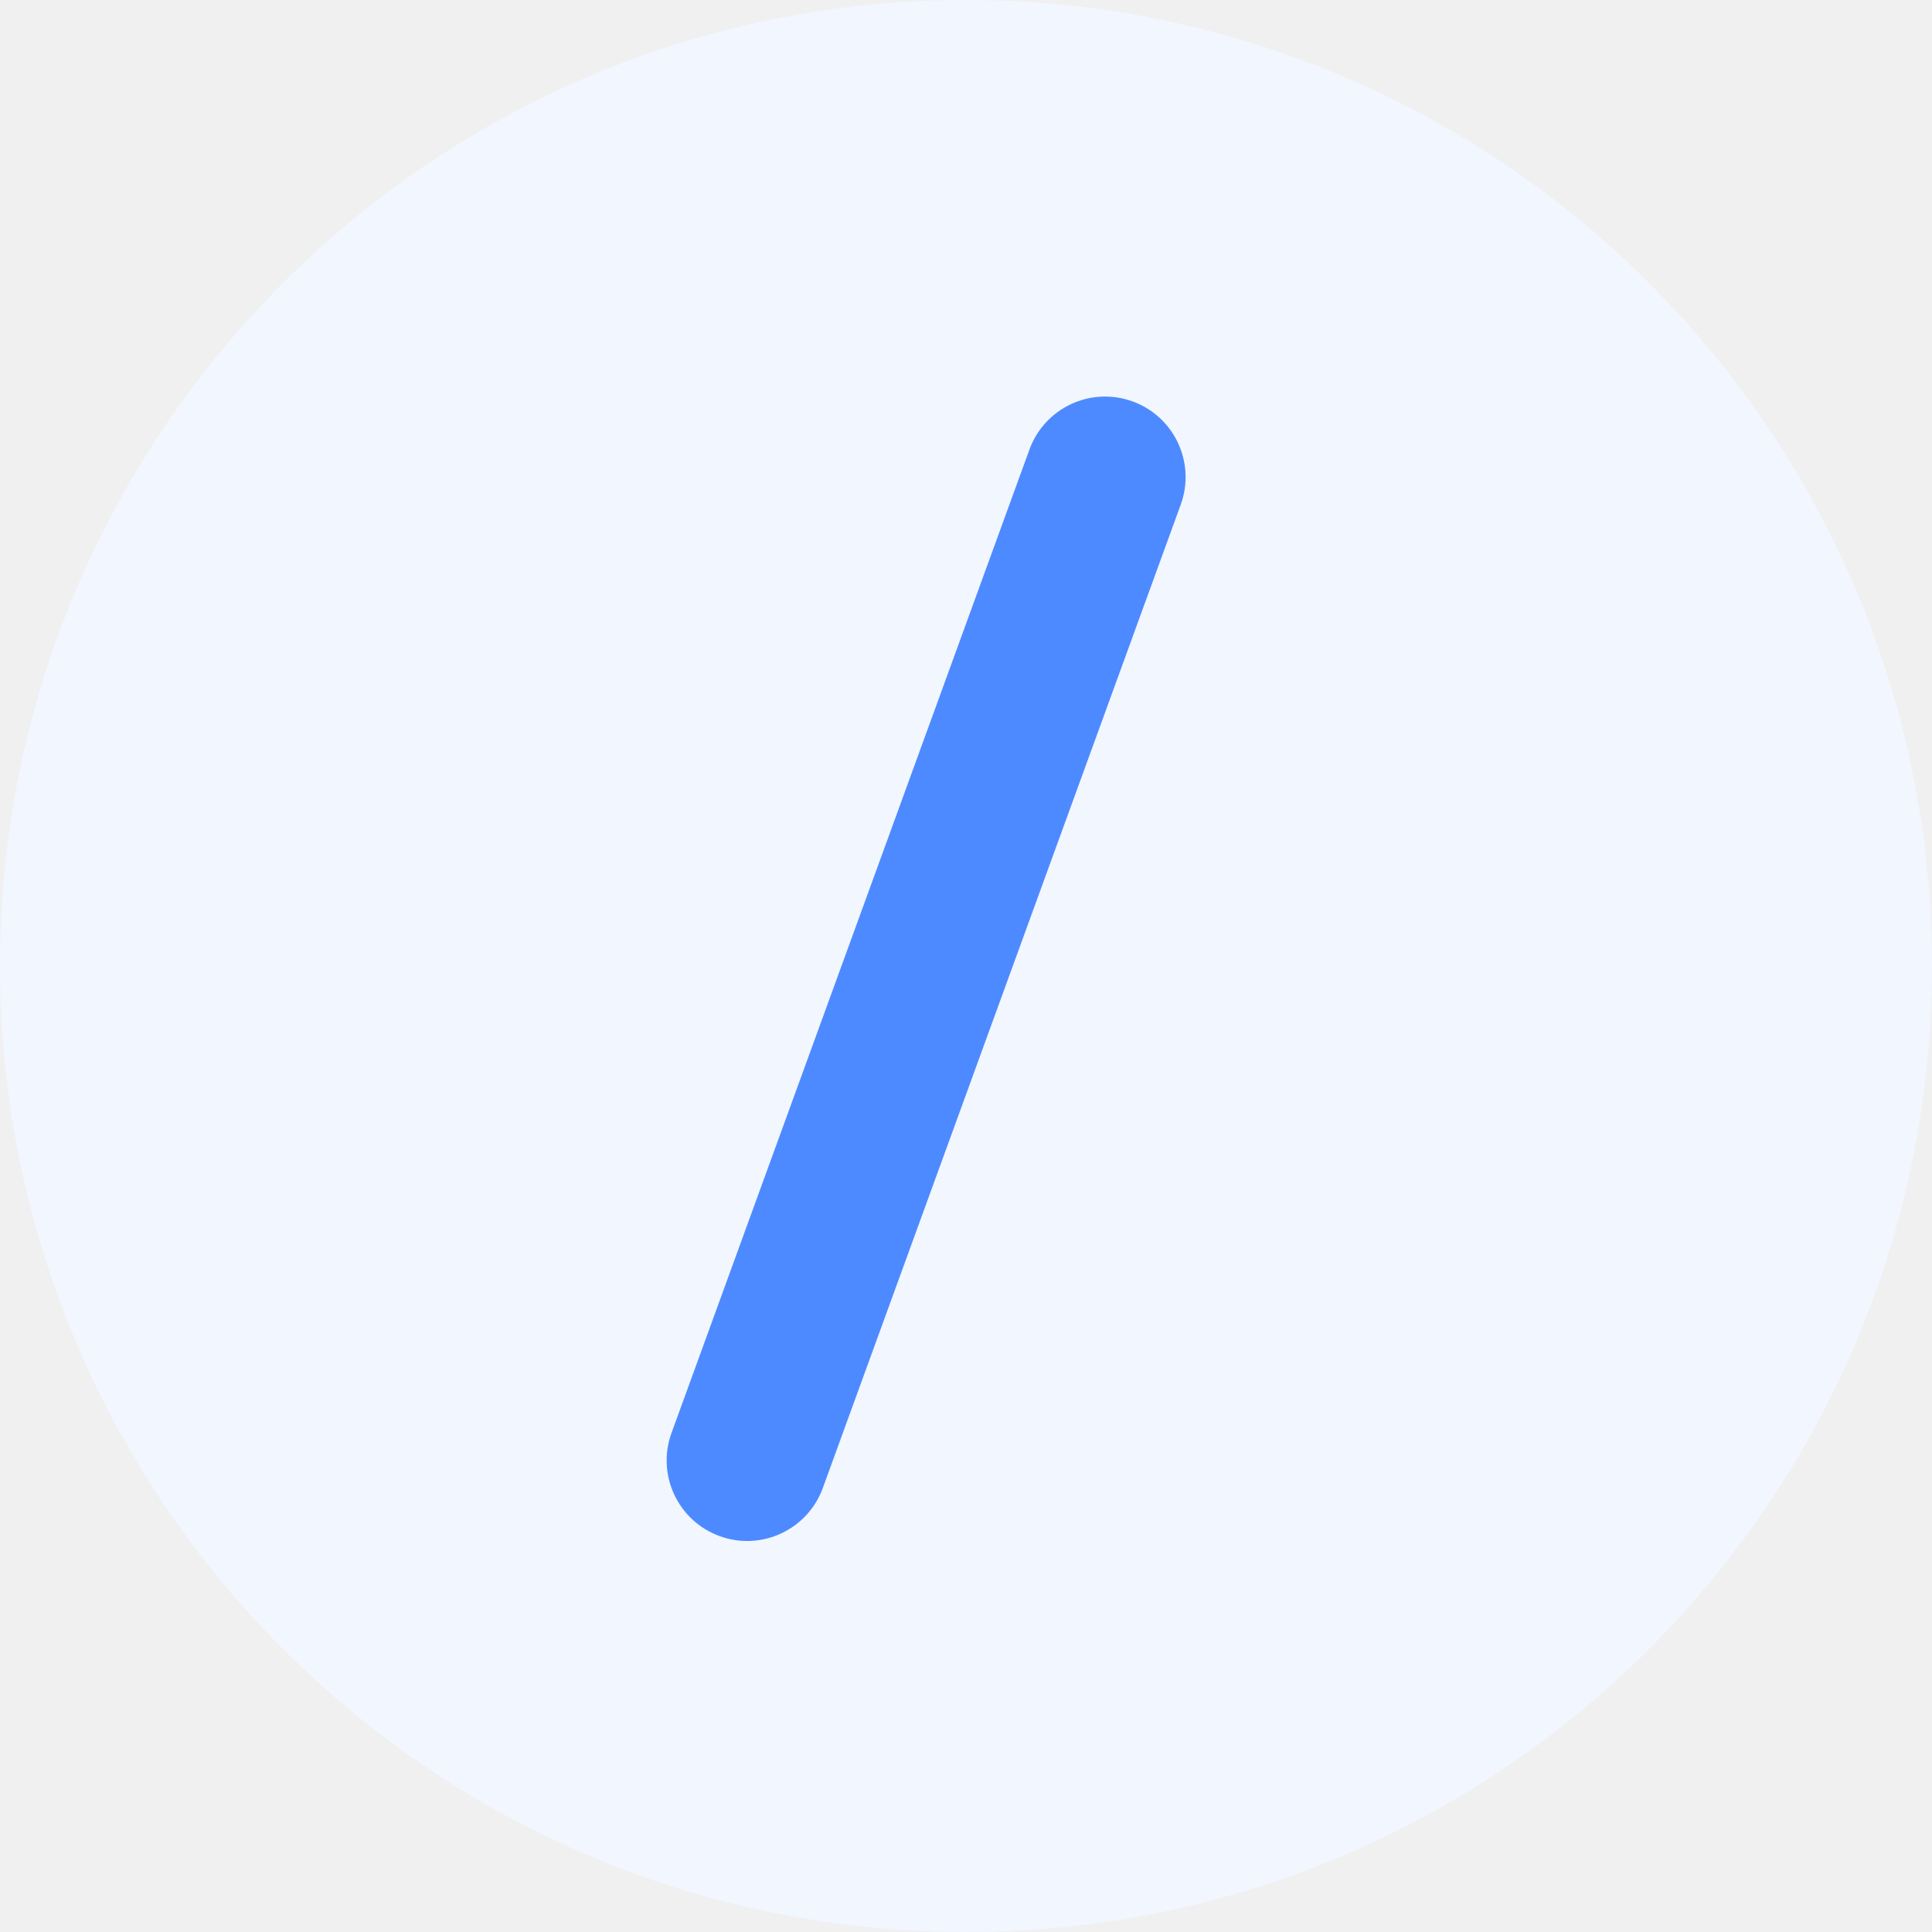
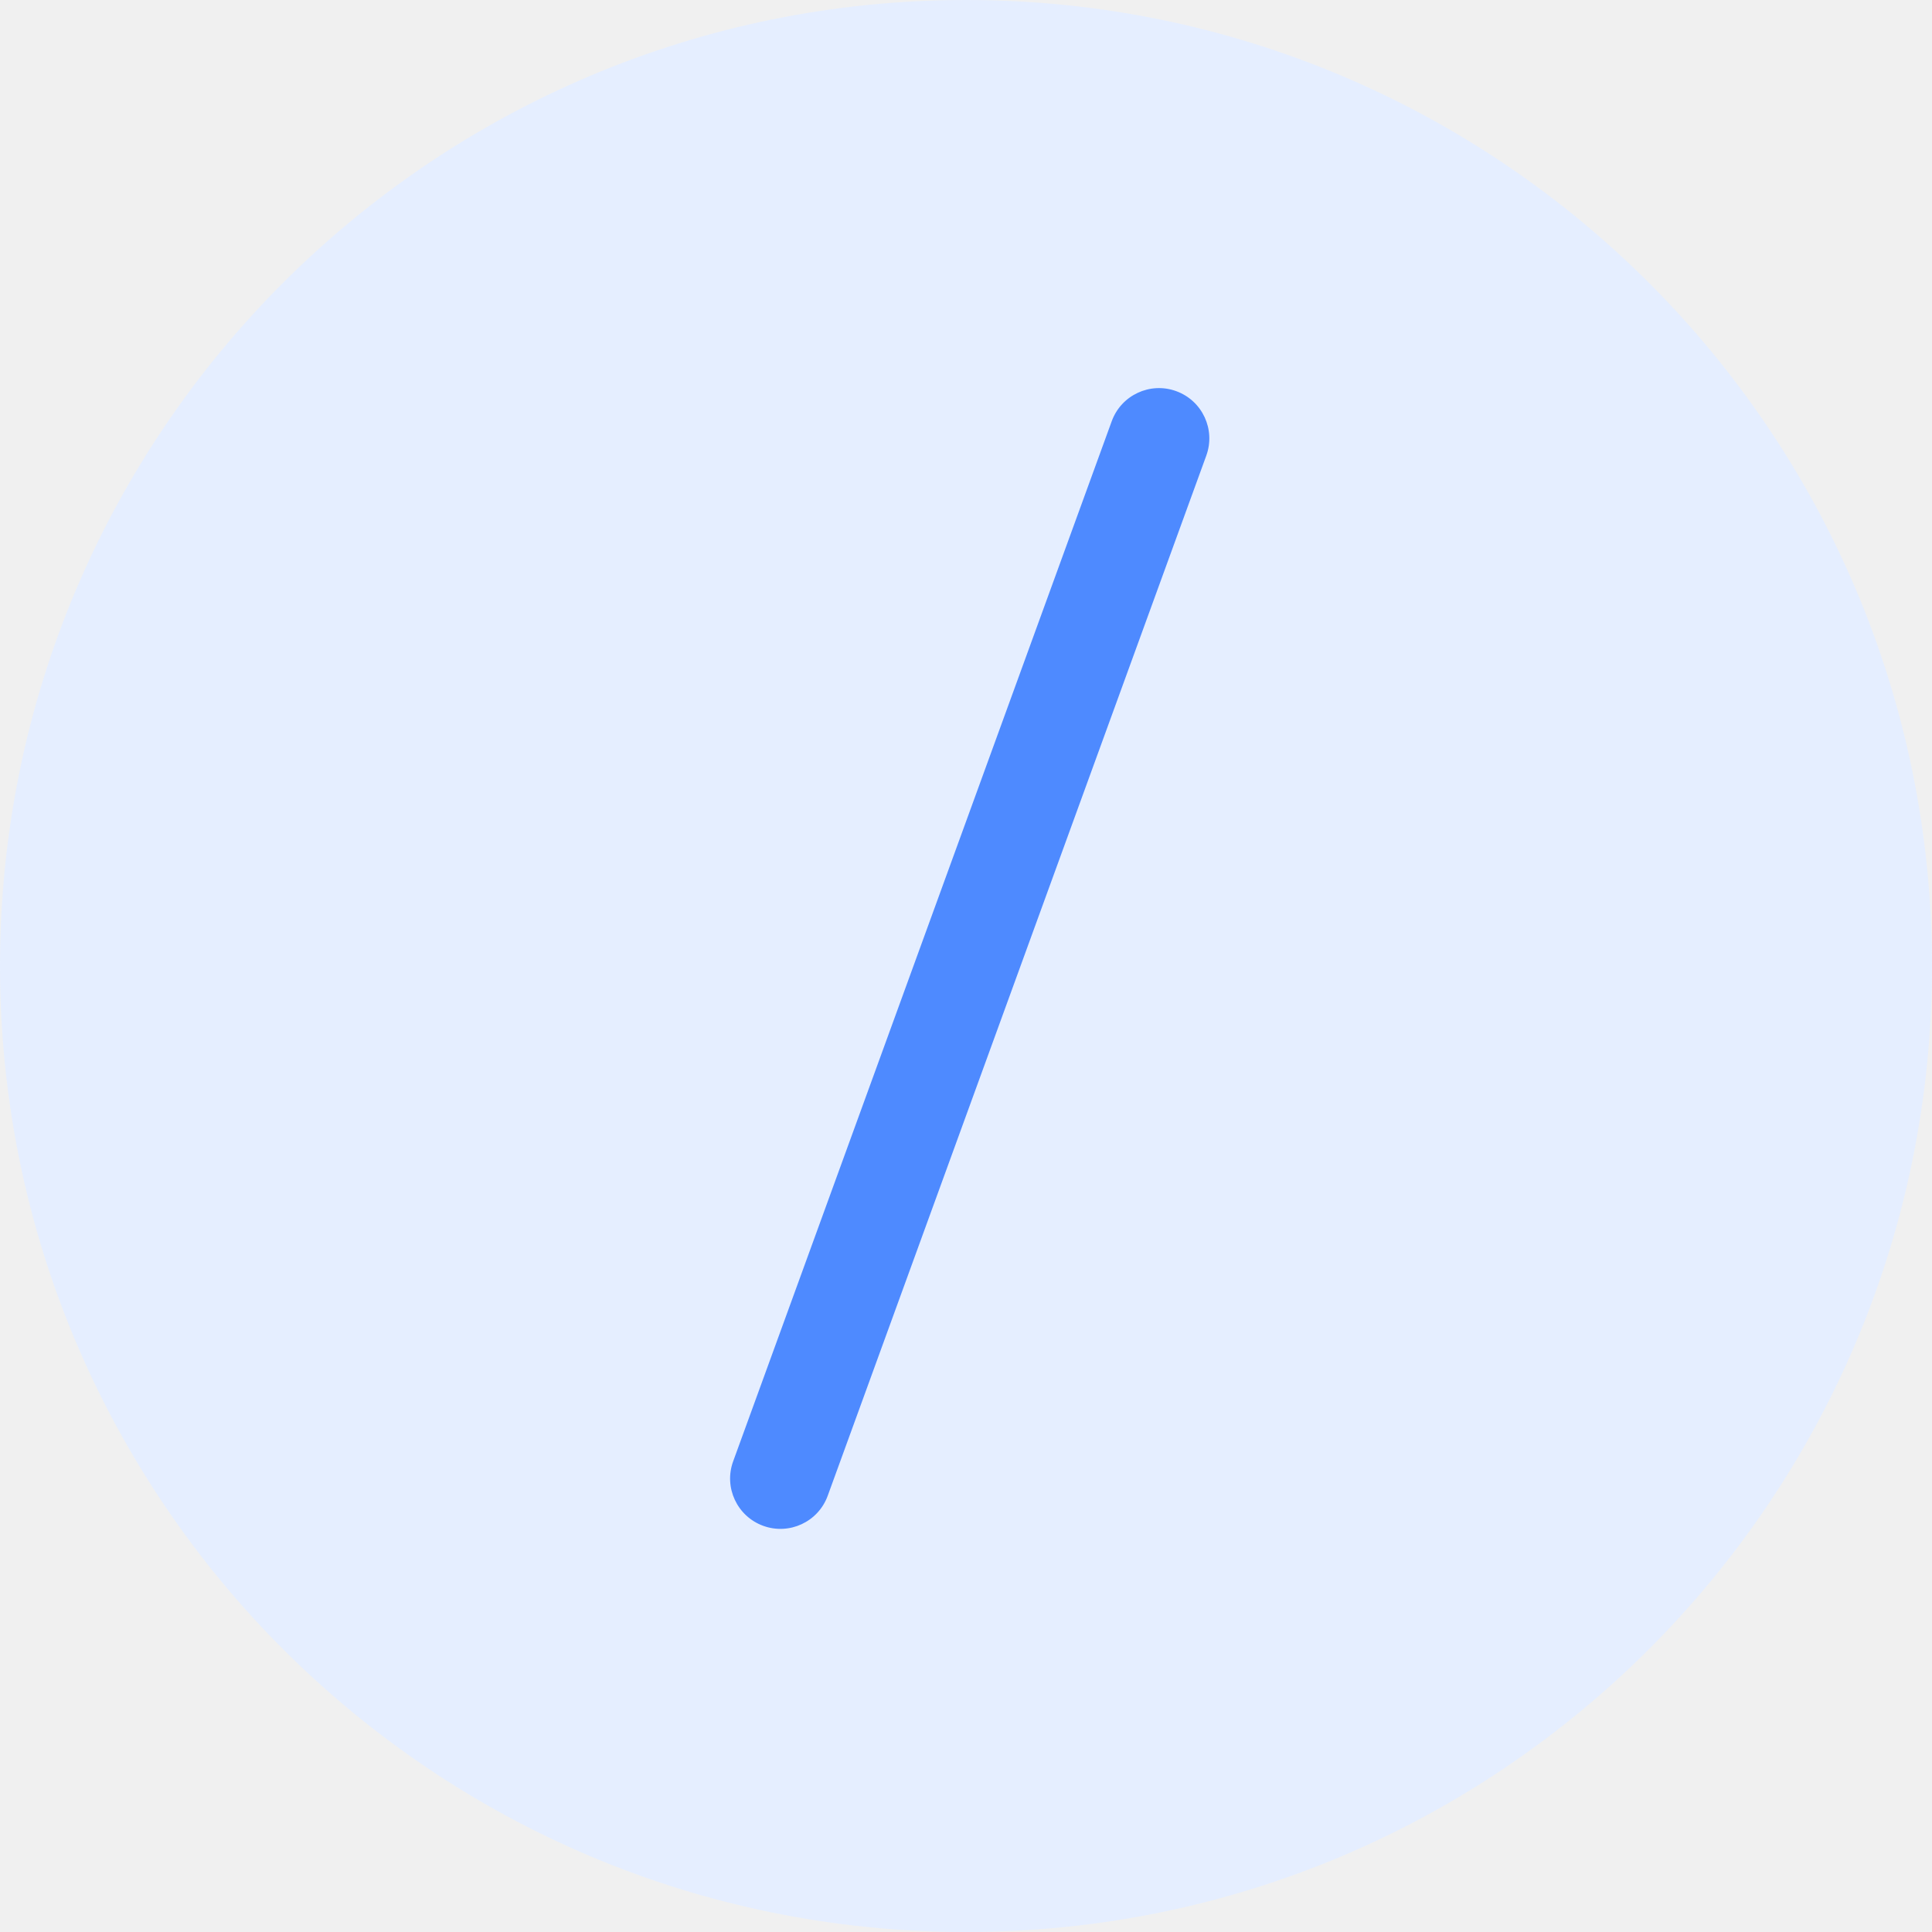
- <svg xmlns="http://www.w3.org/2000/svg" width="24" height="24" viewBox="0 0 24 24" fill="none">
-   <path d="M0 12C0 5.373 5.373 0 12 0C18.627 0 24 5.373 24 12C24 18.627 18.627 24 12 24C5.373 24 0 18.627 0 12Z" fill="#F1F6FF" />
-   <rect x="8" y="18.74" width="15" height="2" rx="1" transform="rotate(-70 8 18.7402)" fill="#4E8AFF" />
+ <svg xmlns="http://www.w3.org/2000/svg" width="60" height="60" viewBox="0 0 60 60" fill="none">
+   <g clip-path="url(#clip0_3118_16006)">
+     <rect width="60" height="60" rx="30" fill="#E5EEFF" />
+     <rect x="22.234" y="46.852" width="37.5" height="3.125" rx="1.562" transform="rotate(-70 22.2339 46.8516)" fill="#4E8AFF" />
+   </g>
+   <defs>
+     <clipPath id="clip0_3118_16006">
+       <rect width="60" height="60" fill="white" />
+     </clipPath>
+   </defs>
</svg>
